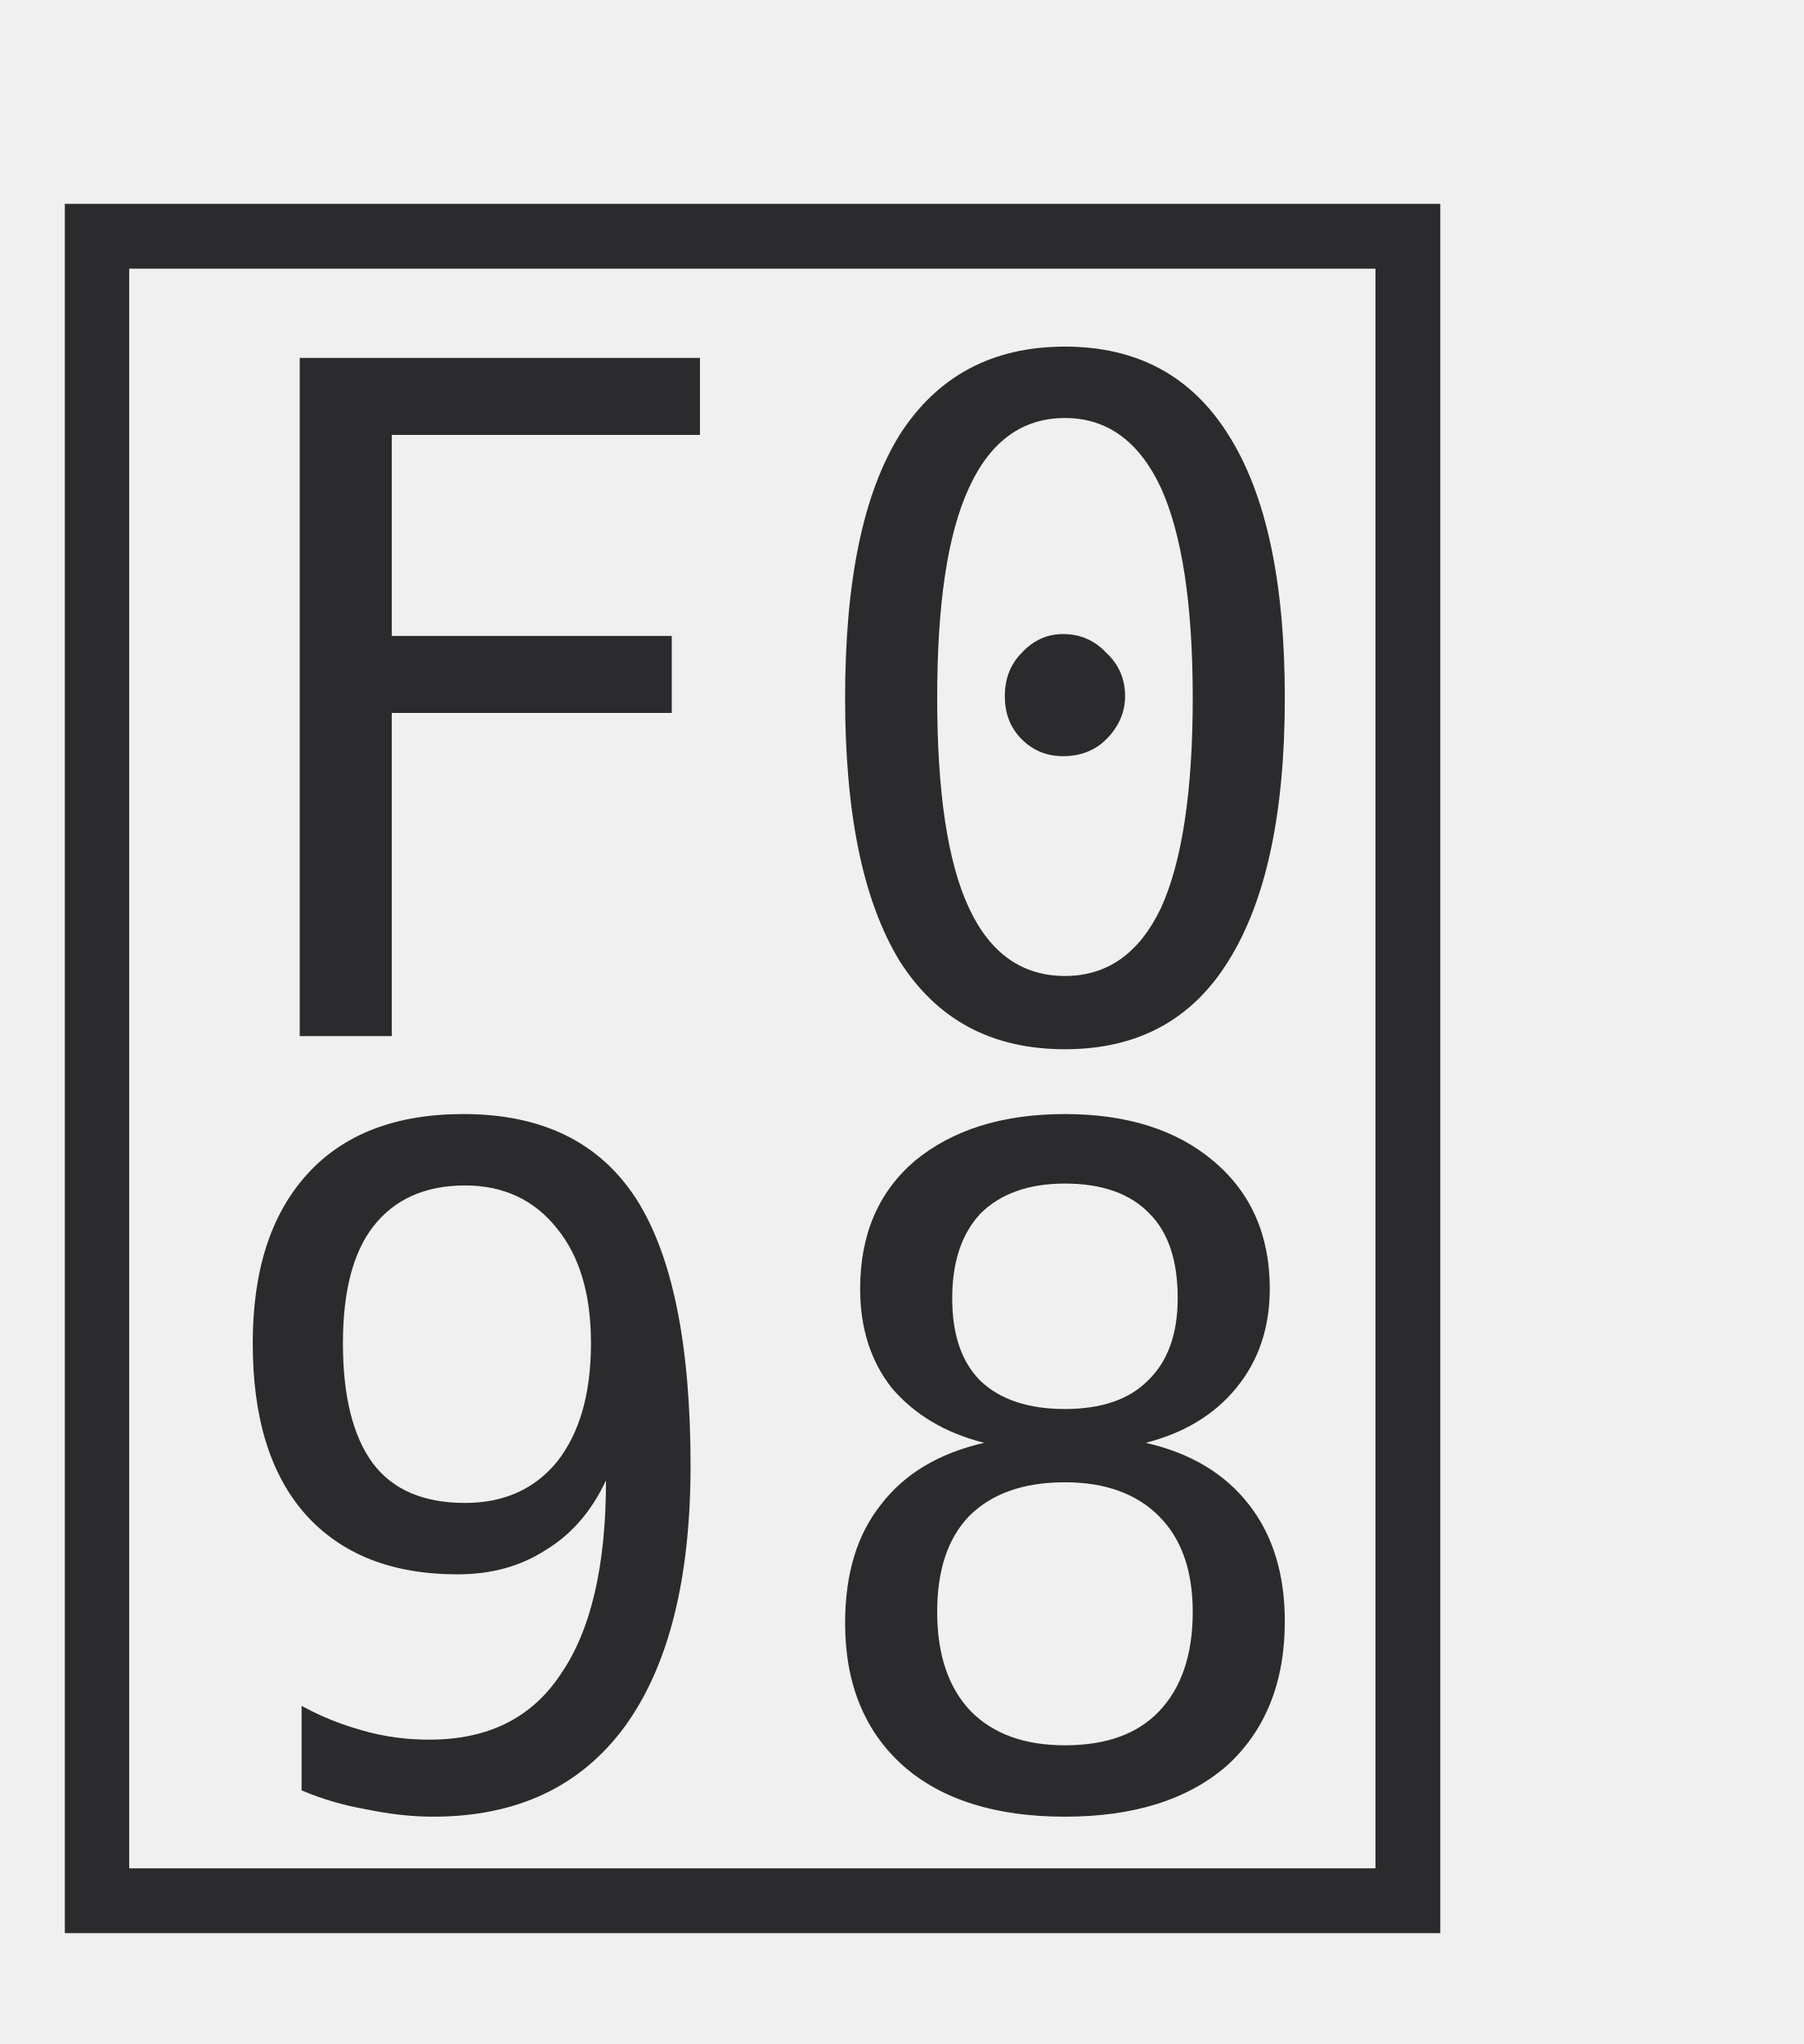
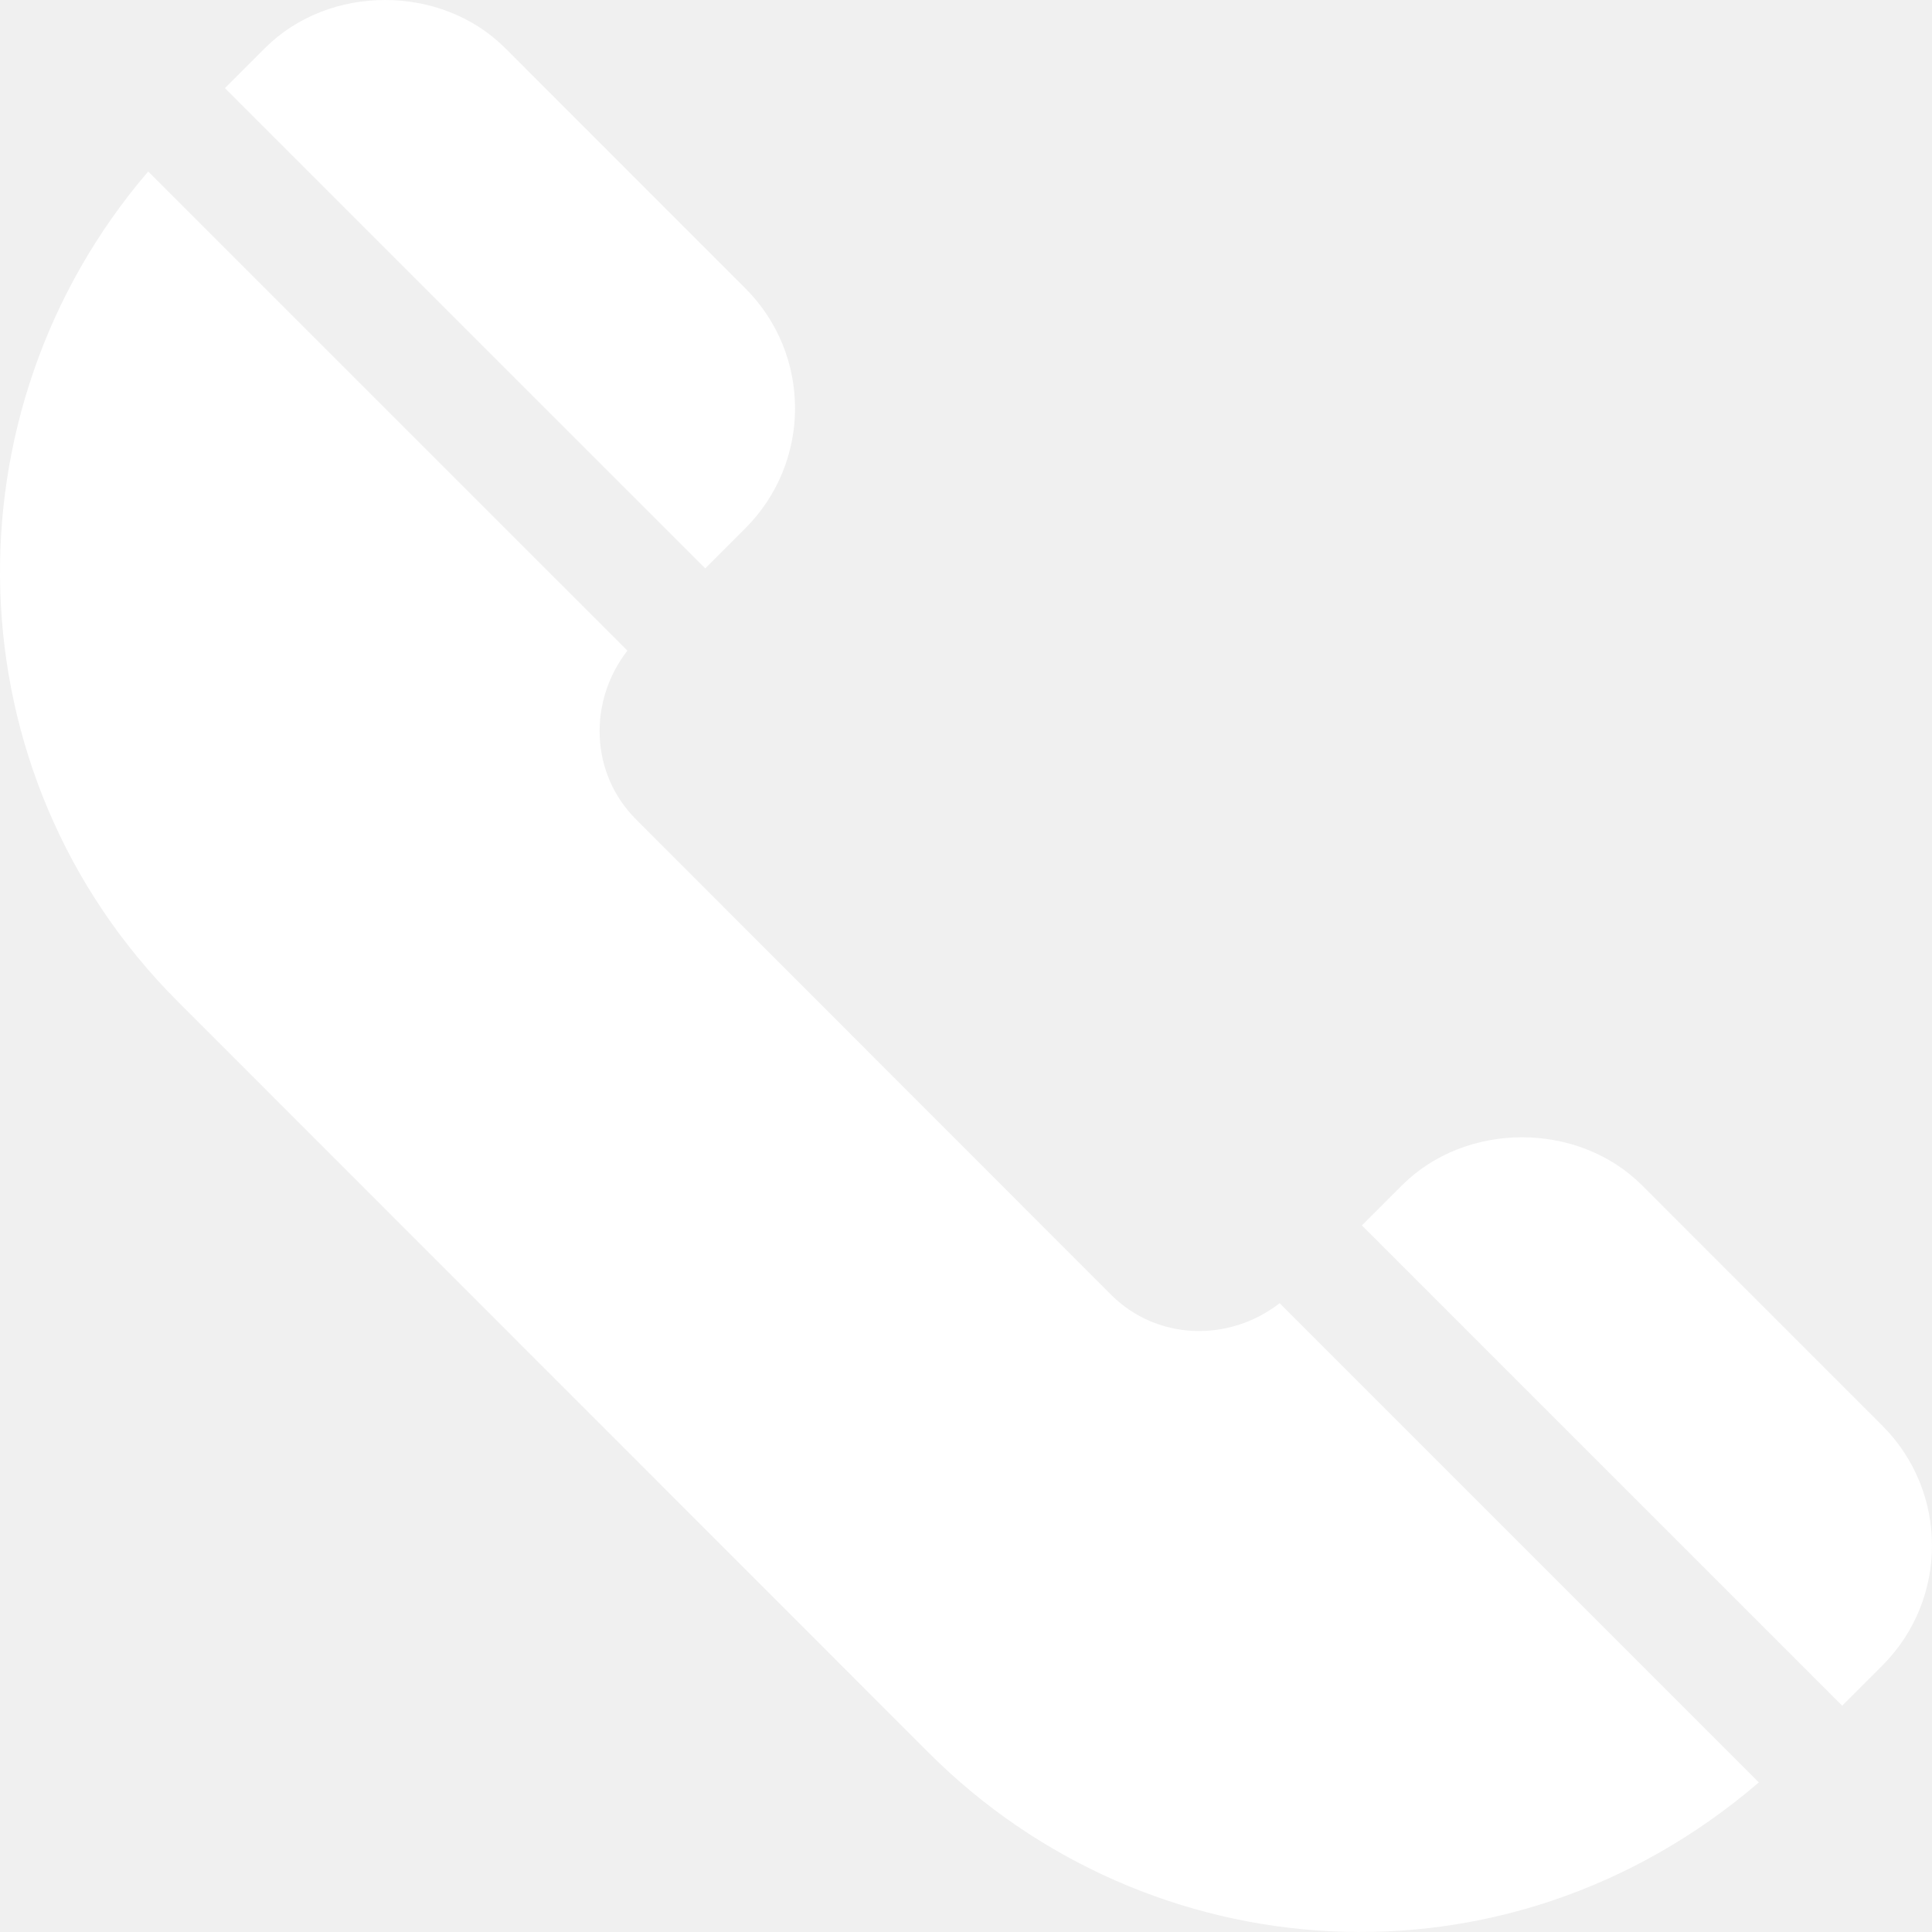
- <svg xmlns="http://www.w3.org/2000/svg" width="15" height="17" viewBox="0 0 15 17">
-   <text id="phone" transform="translate(0 15)" fill="#2b2a2c" font-size="17" font-family="FontAwesome">
-     <tspan x="0" y="0"></tspan>
-   </text>
+ <svg xmlns="http://www.w3.org/2000/svg" version="1.1" id="Capa_1" x="0px" y="0px" fill="#fff" width="18px" height="18px" viewBox="0 0 512.001 512.001" style="enable-background:new 0 0 512.001 512.001;" xml:space="preserve">
+   <g>
+     <g>
+       <path d="M498.808,377.784l-63.633-63.647c-16.978-16.978-46.641-17.007-63.647,0l-10.611,10.611l127.284,127.277l10.607-10.607    C516.427,423.798,516.368,395.314,498.808,377.784z" />
+     </g>
+   </g>
+   <g>
+     <g>
+       <path d="M339.116,345.37c-13.39,10.373-32.492,9.959-44.727-2.303L168.572,217.163c-12.263-12.263-12.676-31.379-2.303-44.736    L39.278,45.443c-54.631,63.68-52.495,159.633,7.8,219.928l199.103,199.19c57.86,57.858,152.635,65.532,219.932,7.797    L339.116,345.37z" />
+     </g>
+   </g>
+   <g>
+     <g>
+       <path d="M197.503,76.391L133.87,12.744c-16.978-16.978-46.641-17.007-63.647,0L59.612,23.355l127.284,127.277l10.607-10.608    C215.121,122.406,215.063,93.922,197.503,76.391z" />
+     </g>
+   </g>
</svg>
